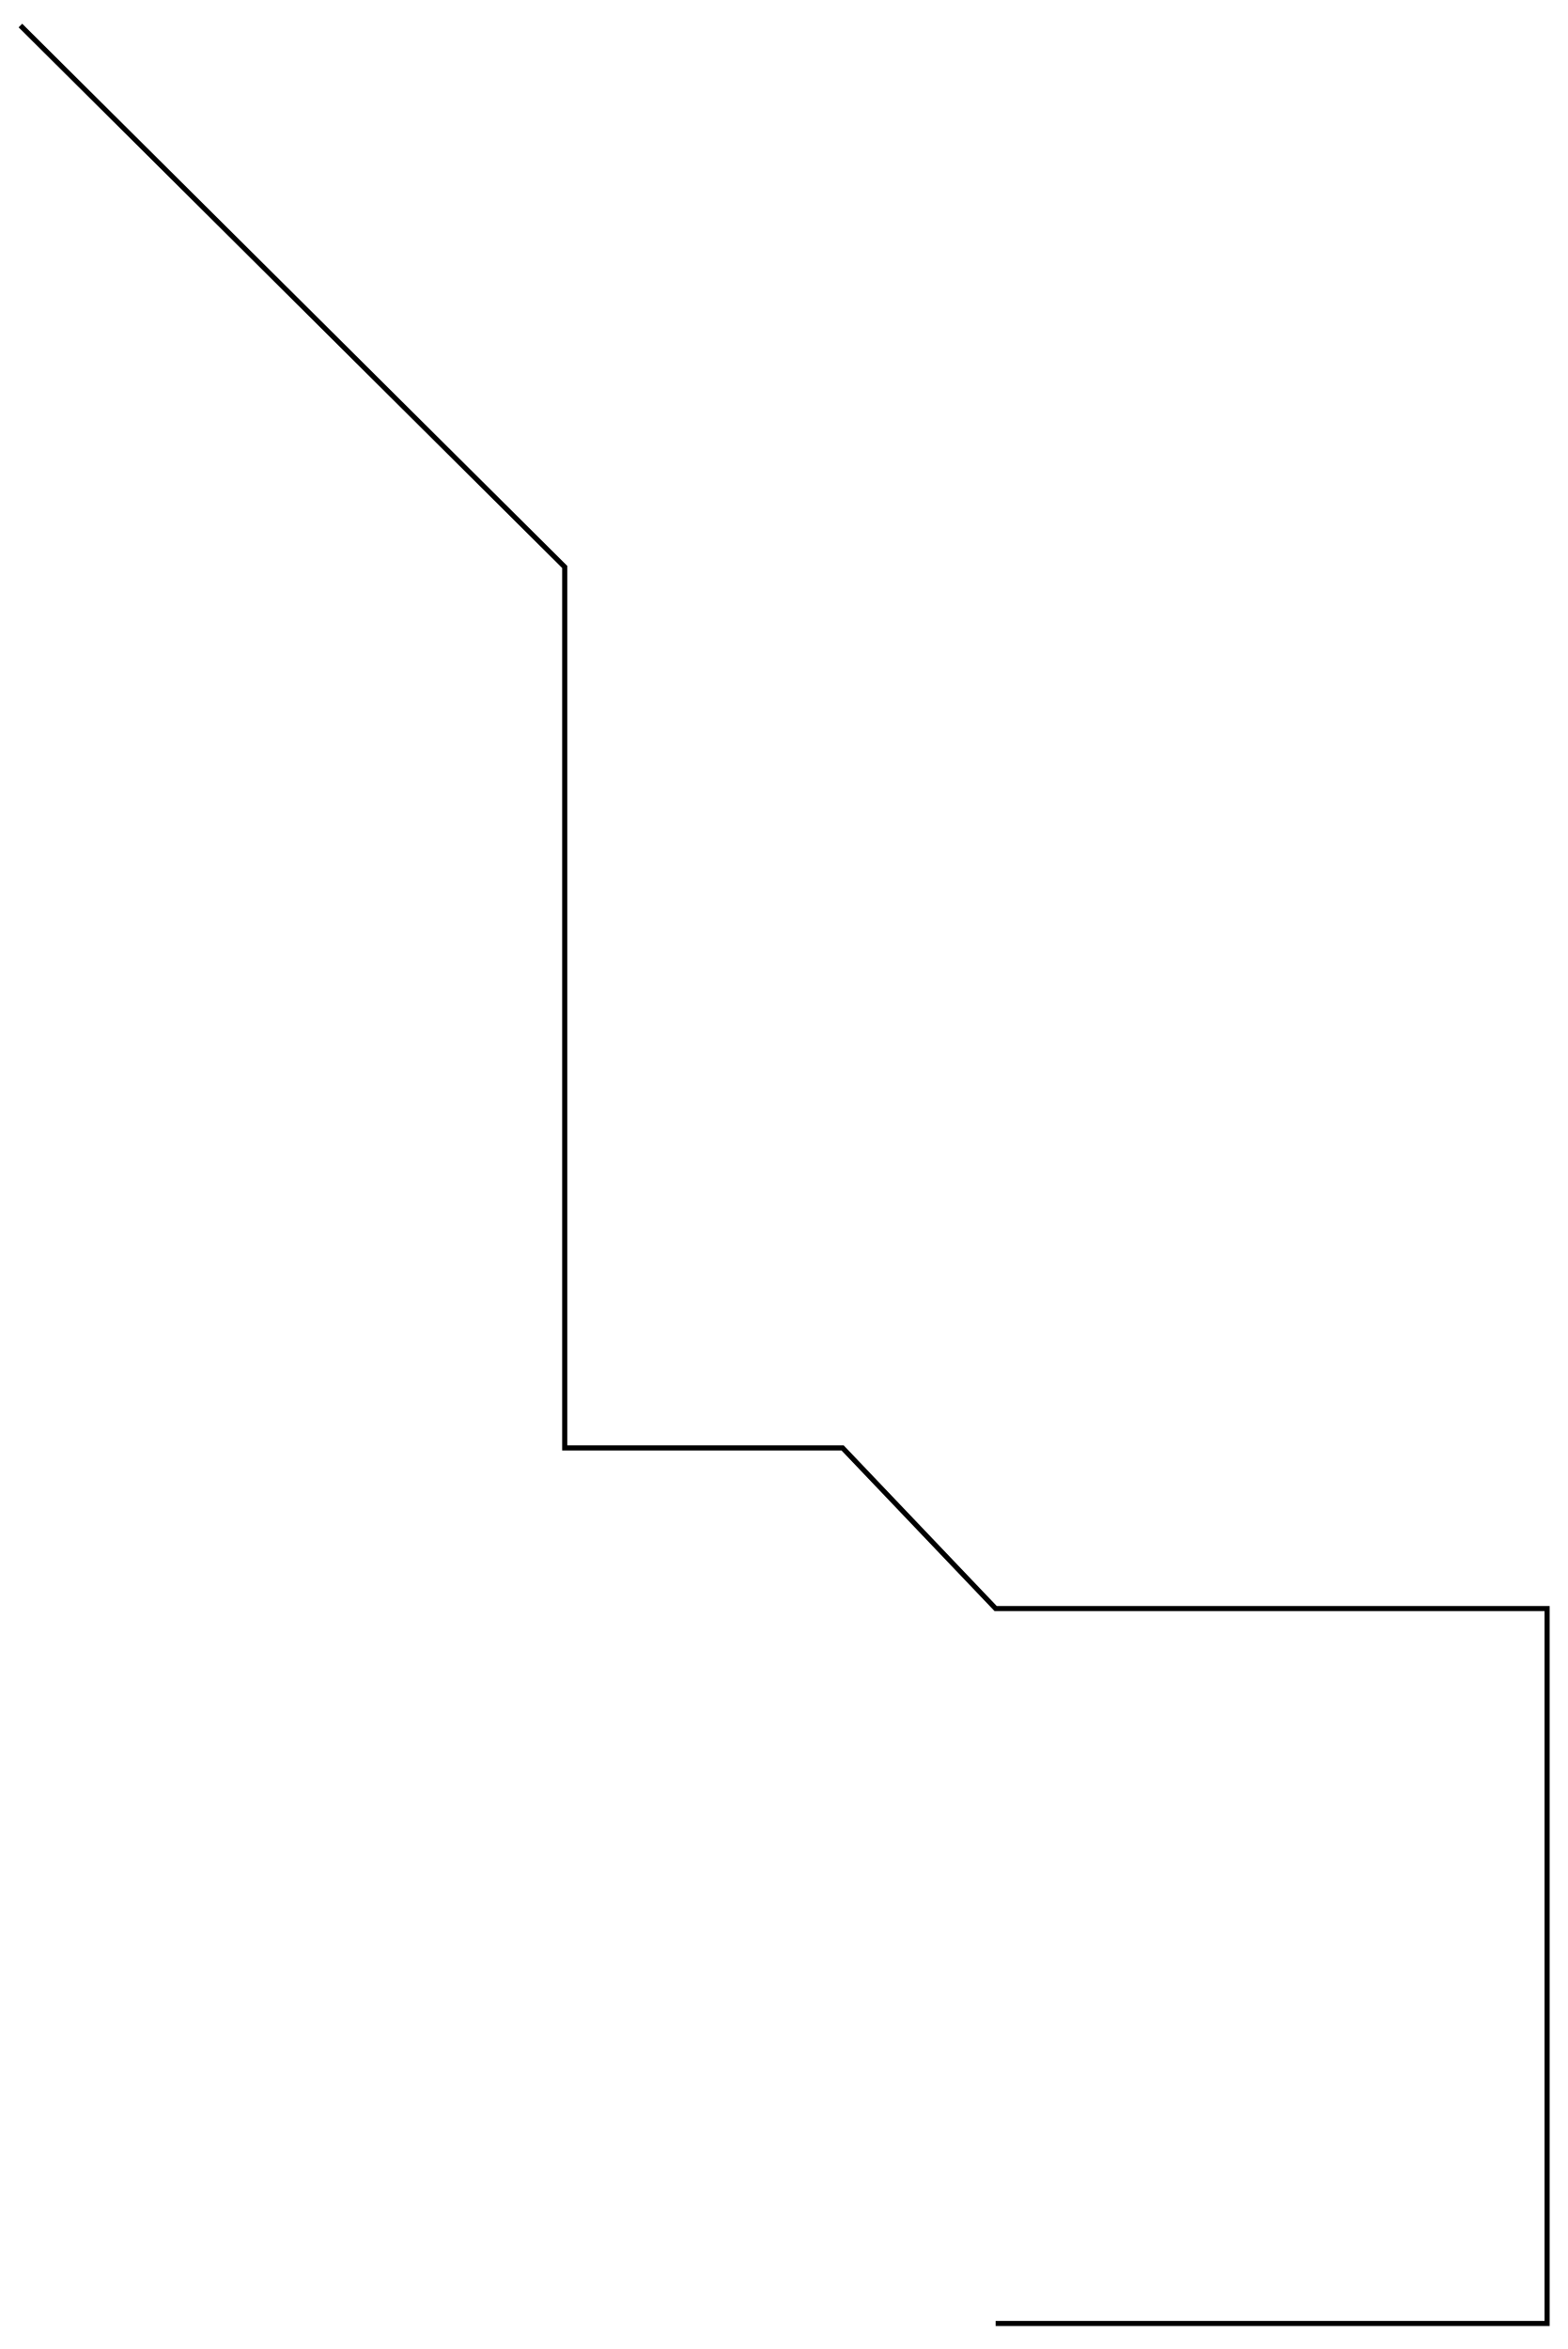
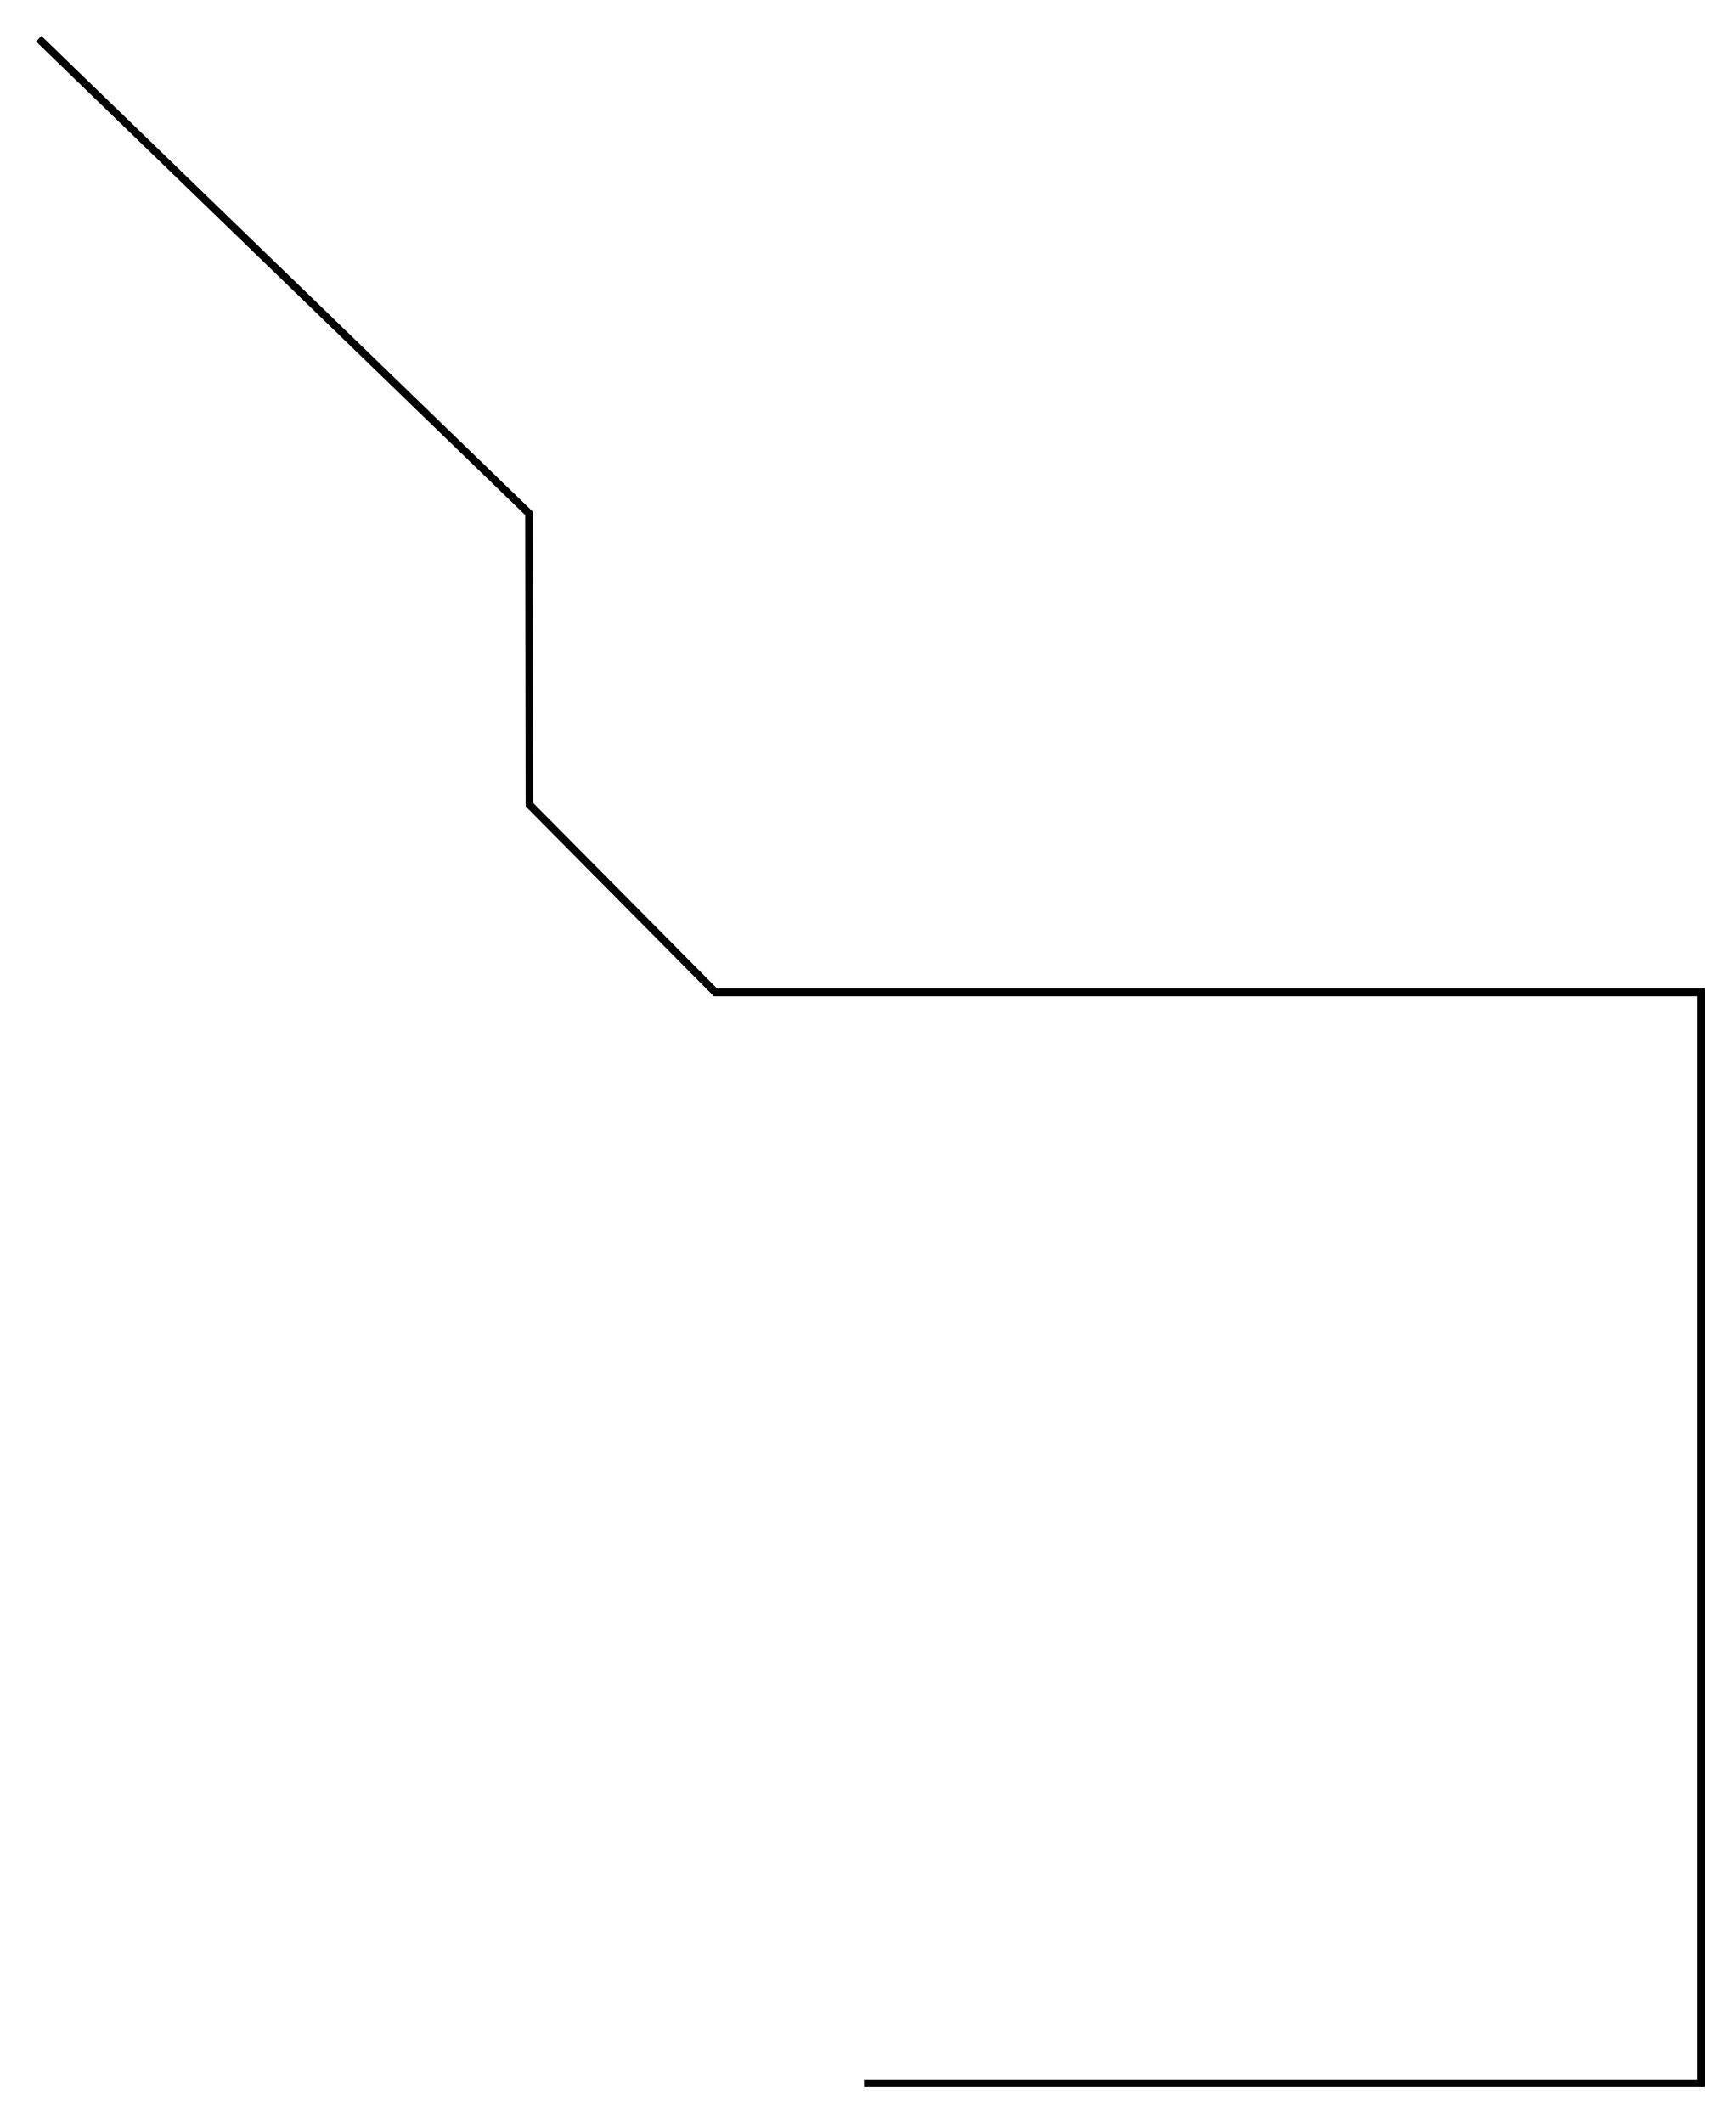
- <svg xmlns="http://www.w3.org/2000/svg" version="1.1" id="레이어_1" x="0px" y="0px" width="307px" height="460px" viewBox="0 0 307 460" enable-background="new 0 0 307 460" xml:space="preserve">
-   <polyline fill="none" stroke="#000000" points="195,455 303,455 303,315 195,315 165.028,283.547 110.603,283.547 110.603,111.025   3.999,5 " />
+ <svg xmlns="http://www.w3.org/2000/svg" version="1.1" id="레이어_1" x="0px" y="0px" width="224px" height="274px" viewBox="0 0 224 274" enable-background="new 0 0 224 274" xml:space="preserve">
+   <polyline fill="none" stroke="#000000" points="111.5,268.879 219.5,268.879 219.5,128.084 92.331,128.084 68.333,103.872   68.277,66.268 5,5 " />
</svg>
